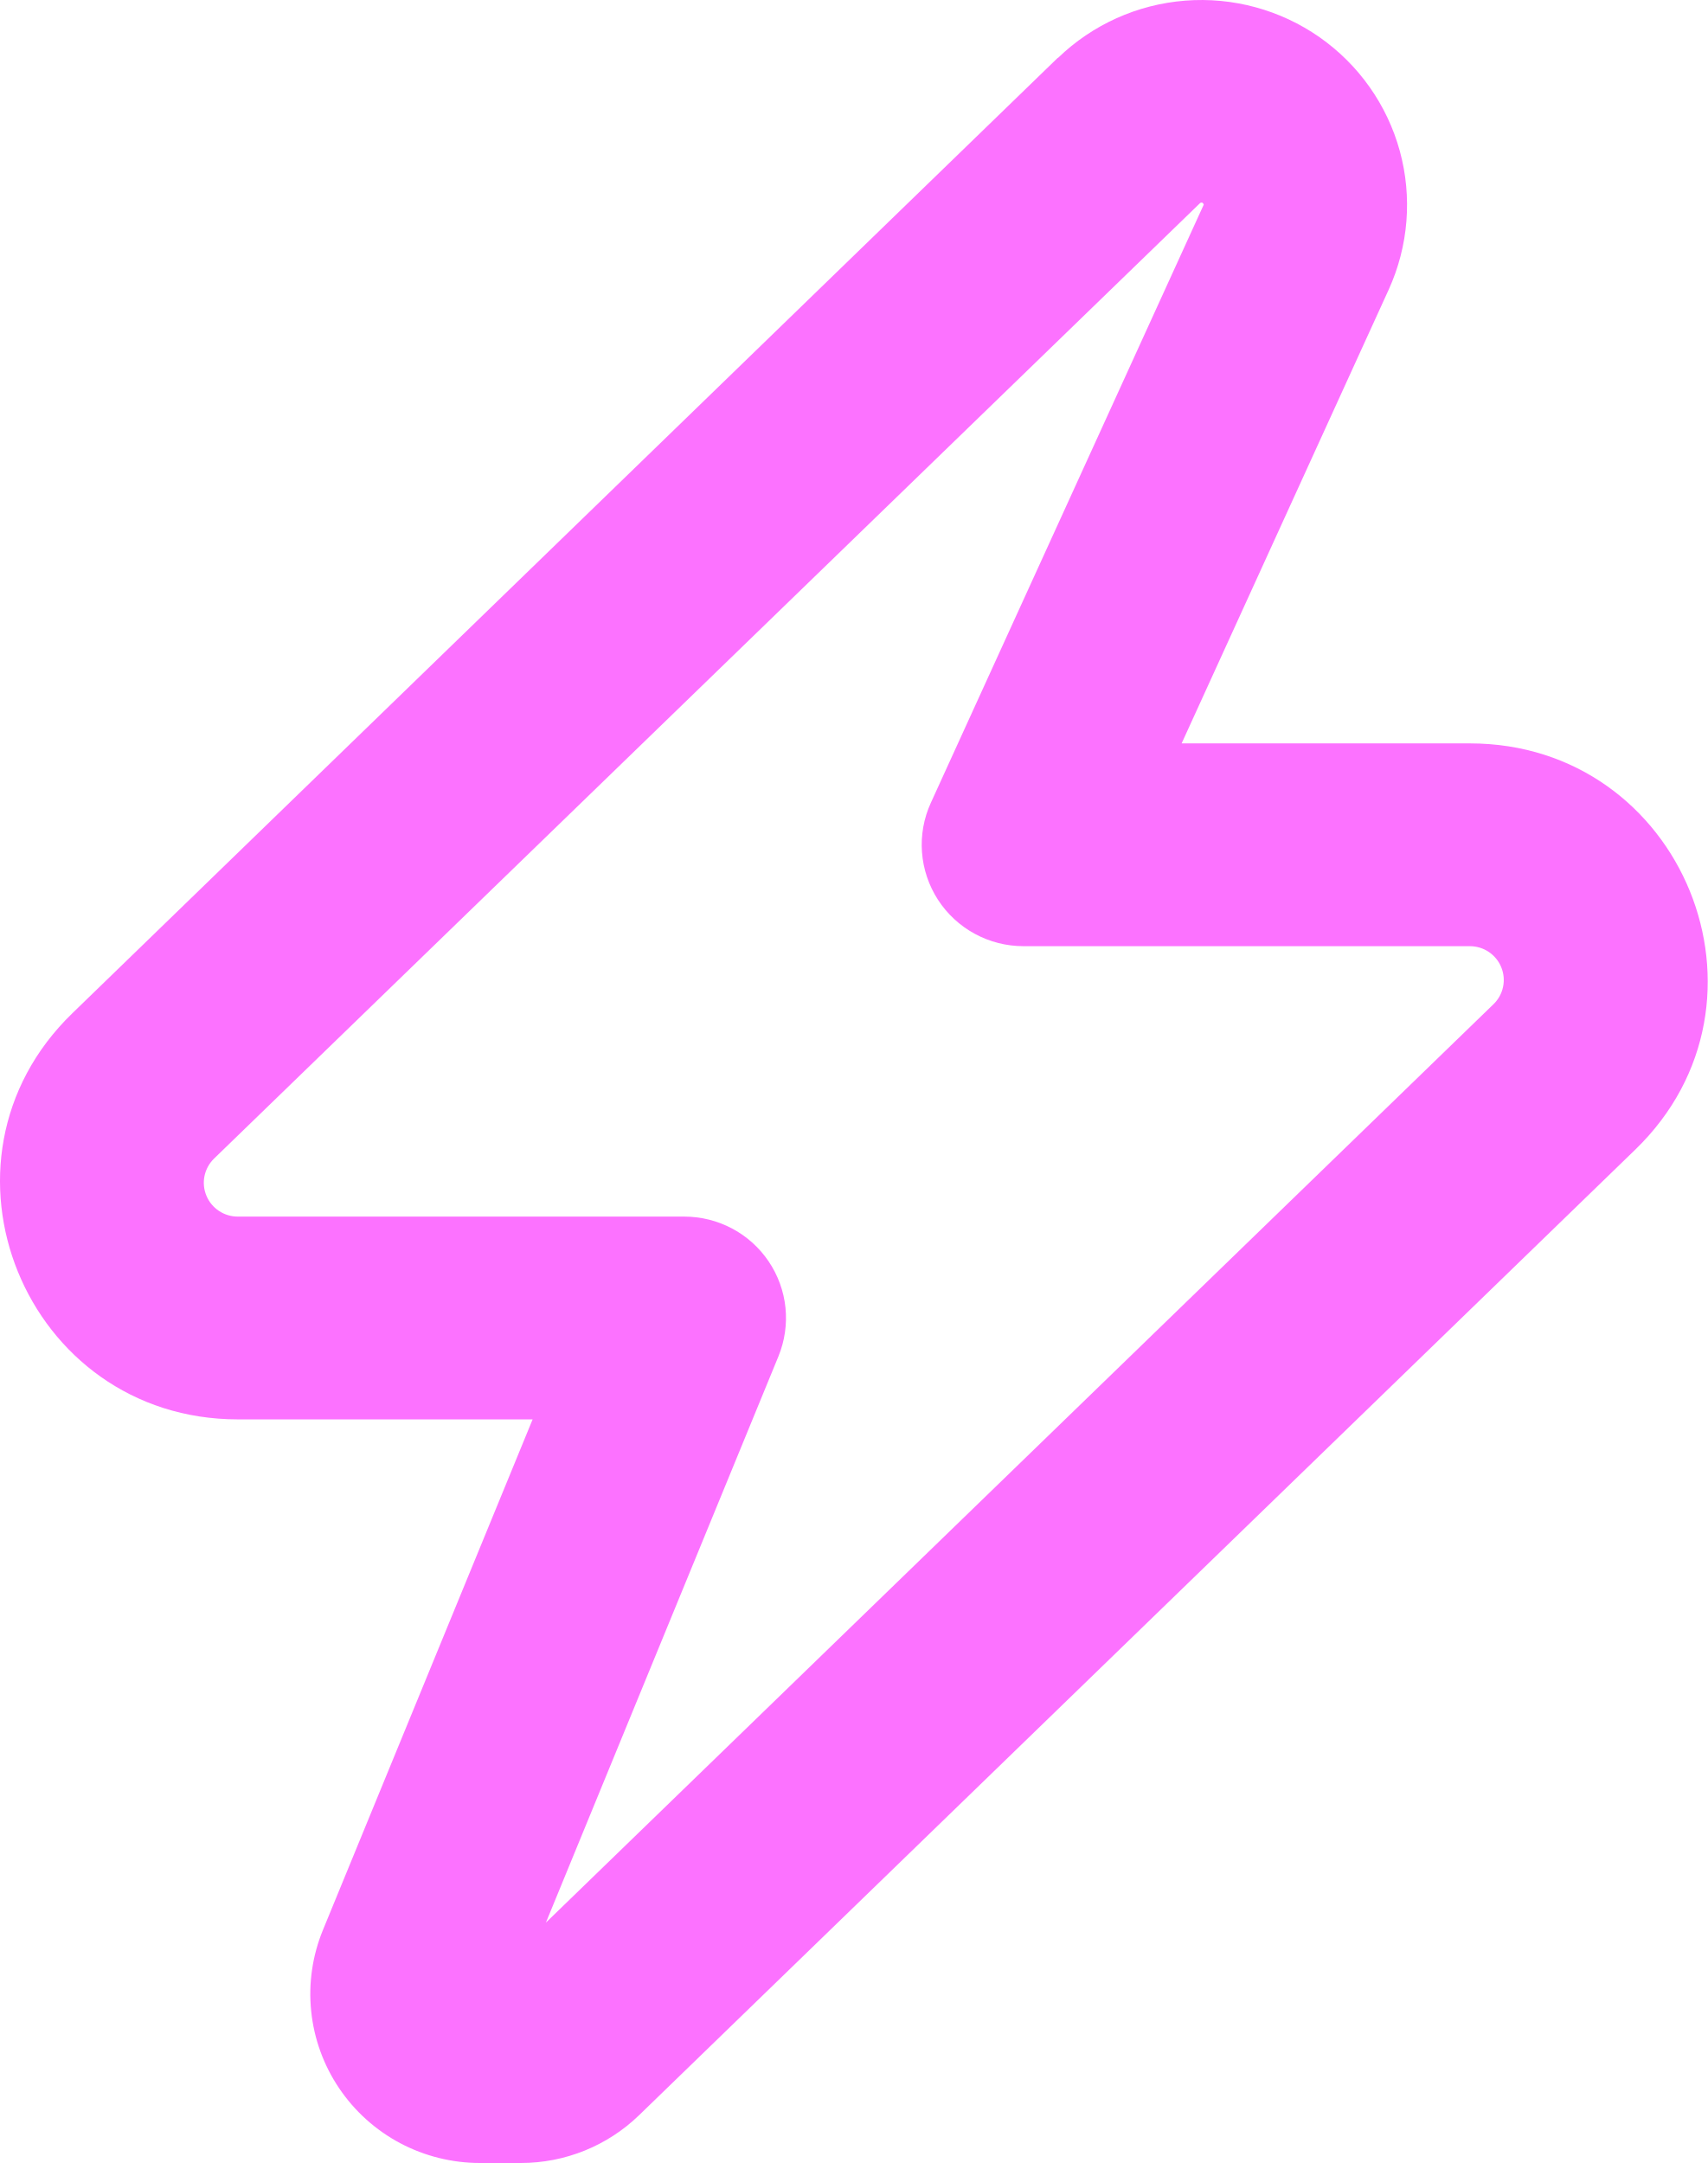
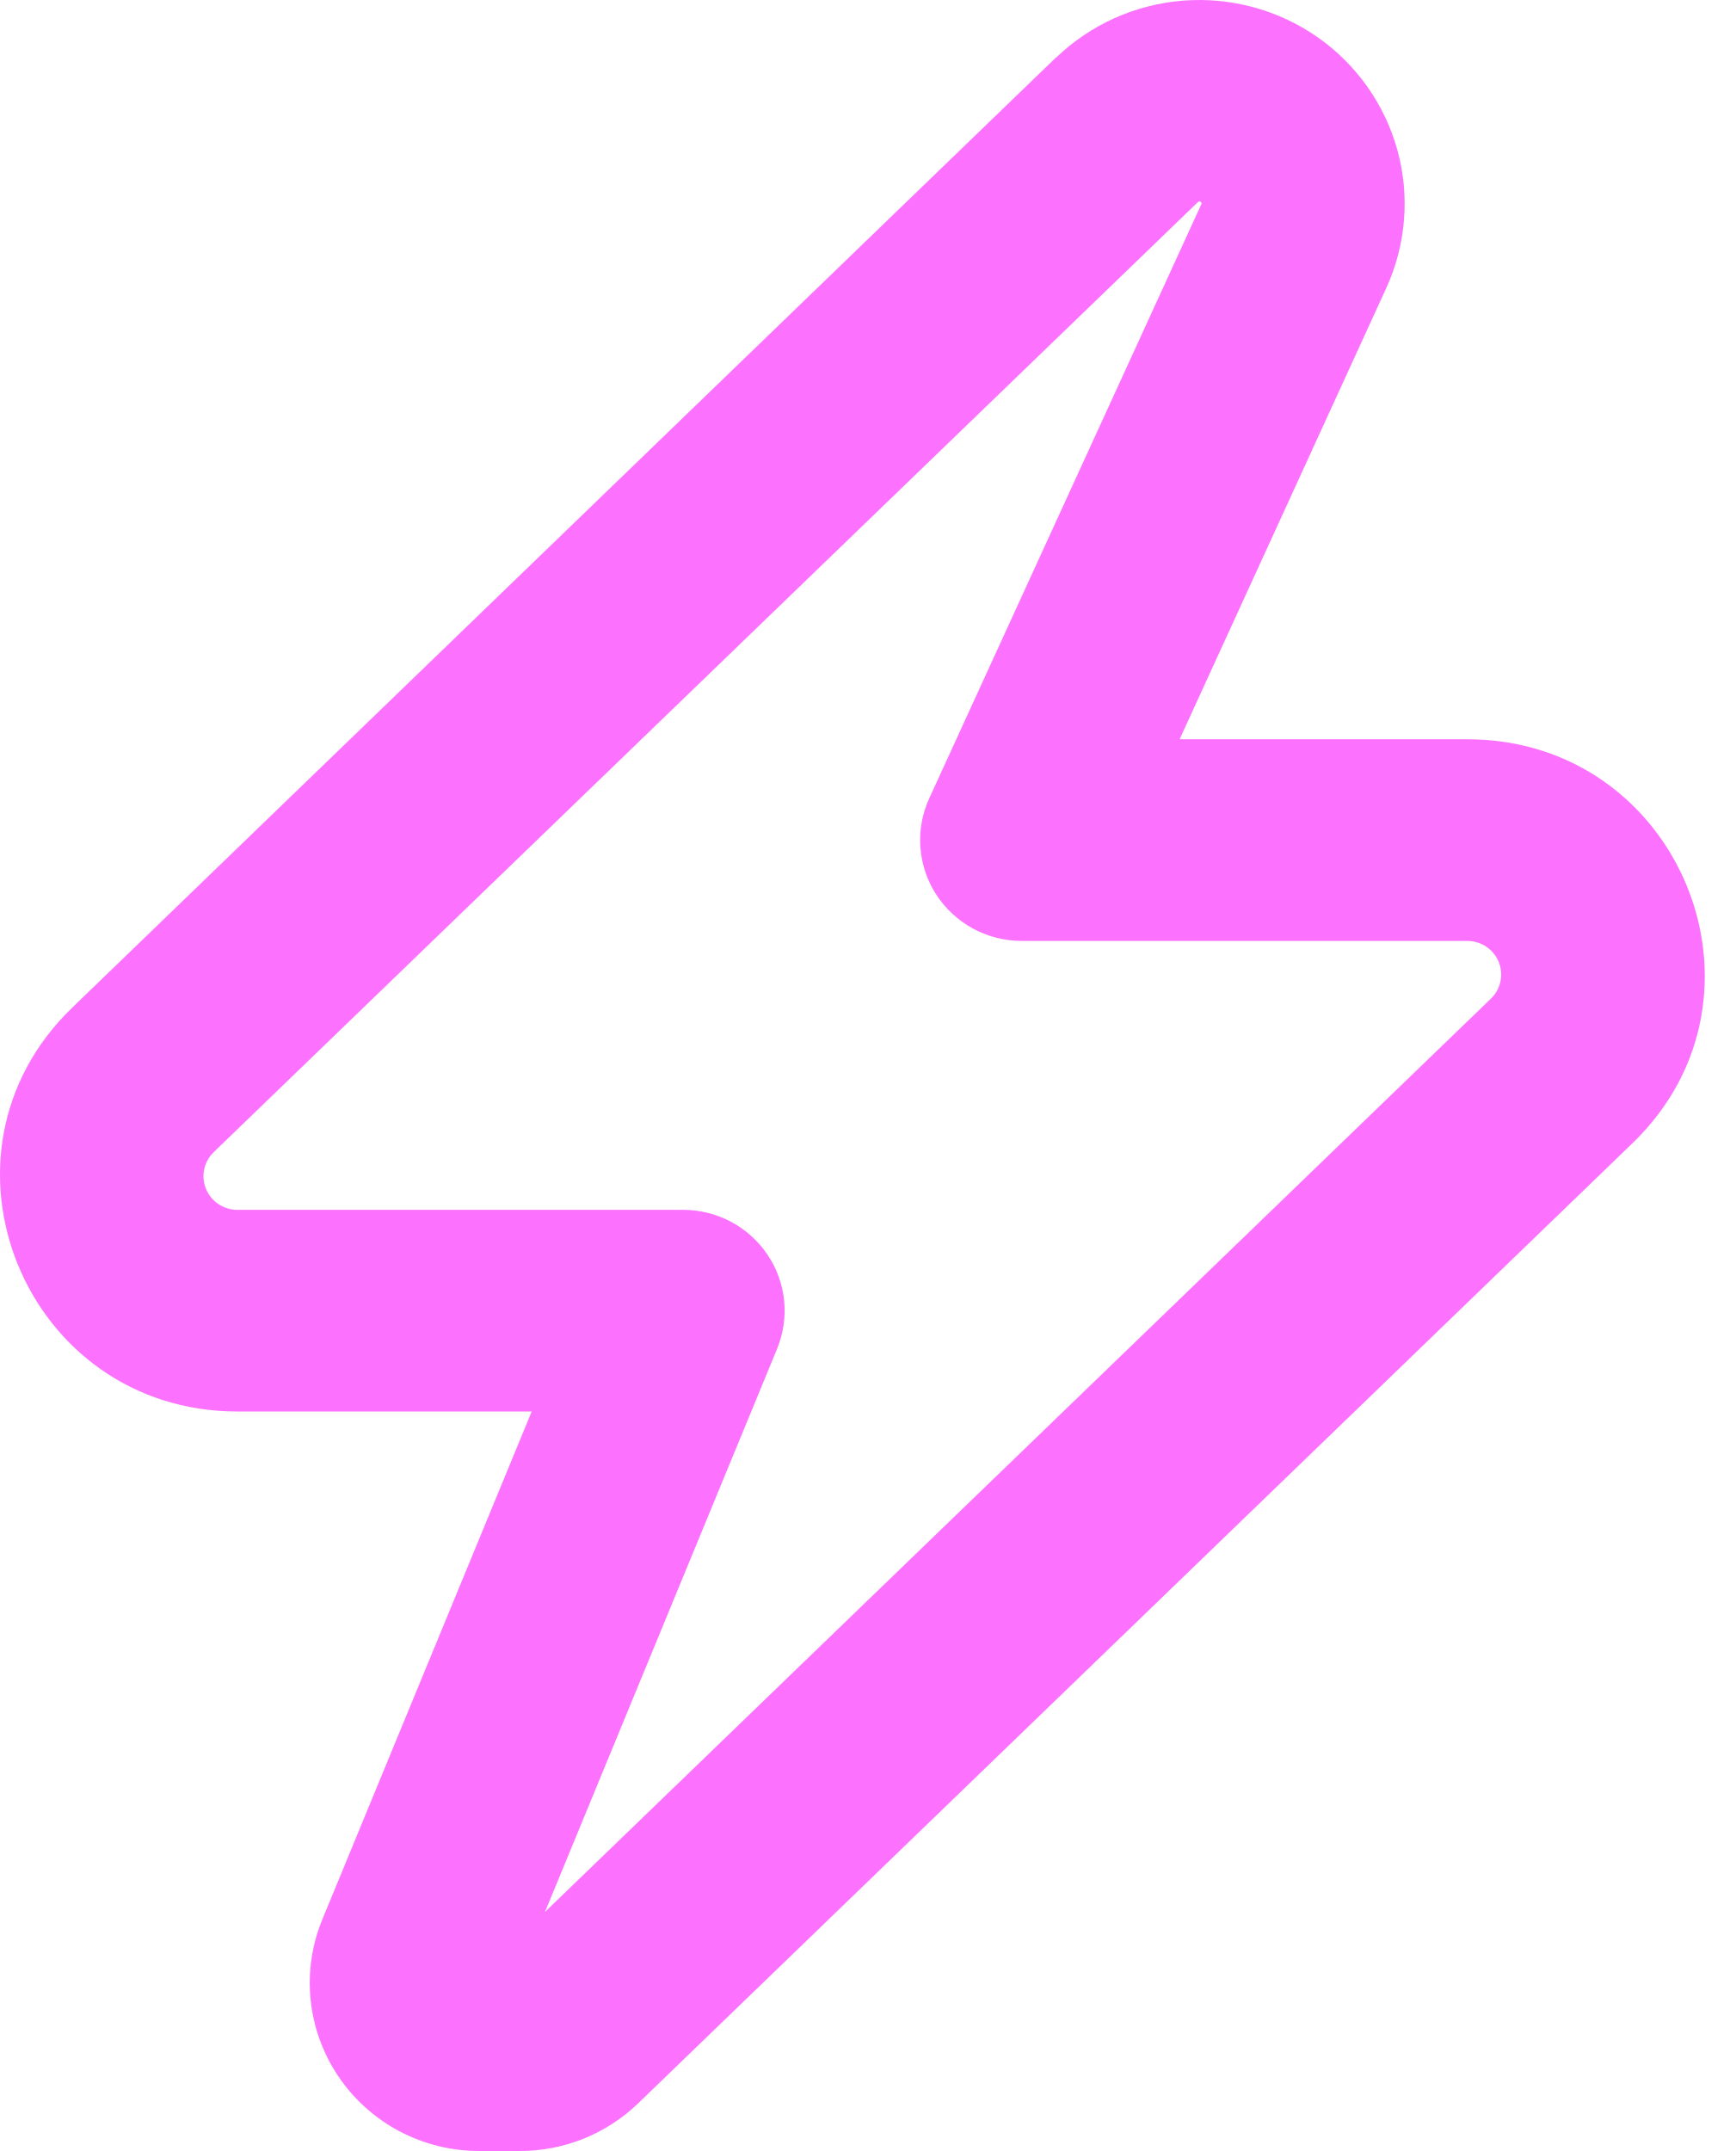
- <svg xmlns="http://www.w3.org/2000/svg" width="45" height="57" viewBox="0 0 45 57" fill="none">
-   <path d="M27.879 1.526C28.785 0.65 29.969 0.116 31.228 0.017C32.486 -0.082 33.74 0.259 34.773 0.982C35.806 1.706 36.553 2.765 36.886 3.979C37.218 5.192 37.115 6.483 36.595 7.629L31.137 19.59H38.73C44.345 19.59 47.12 26.391 43.093 30.293L16.842 55.739C16.008 56.547 14.891 57 13.727 57H12.647C11.914 57 11.191 56.82 10.544 56.477C9.897 56.133 9.345 55.636 8.936 55.029C8.527 54.423 8.274 53.725 8.2 52.998C8.125 52.271 8.232 51.537 8.509 50.861L14.035 37.404H6.27C0.655 37.404 -2.12 30.602 1.907 26.701L27.875 1.522L27.879 1.526ZM31.623 5.352L5.641 30.531C5.513 30.655 5.426 30.814 5.389 30.988C5.353 31.162 5.37 31.343 5.438 31.507C5.505 31.671 5.621 31.812 5.769 31.91C5.917 32.009 6.092 32.061 6.27 32.06H18.029C18.47 32.06 18.903 32.168 19.291 32.374C19.68 32.58 20.011 32.879 20.256 33.243C20.501 33.607 20.653 34.025 20.698 34.461C20.742 34.898 20.678 35.338 20.512 35.744L14.385 50.665L39.356 26.462C39.483 26.339 39.571 26.18 39.607 26.006C39.643 25.833 39.627 25.652 39.559 25.488C39.492 25.324 39.377 25.184 39.23 25.085C39.082 24.986 38.908 24.934 38.73 24.934H26.971C26.522 24.934 26.08 24.822 25.686 24.608C25.292 24.394 24.959 24.085 24.715 23.709C24.473 23.333 24.328 22.903 24.295 22.457C24.262 22.011 24.342 21.564 24.528 21.157L31.709 5.416L31.72 5.395C31.717 5.384 31.712 5.373 31.706 5.363L31.684 5.342L31.656 5.338C31.645 5.338 31.634 5.345 31.623 5.352Z" fill="#FC72FF" />
+ <svg xmlns="http://www.w3.org/2000/svg" width="46" height="57" viewBox="0 0 46 57" fill="none">
+   <path d="M27.992 1.526C28.902 0.65 30.091 0.116 31.355 0.017C32.618 -0.082 33.877 0.259 34.915 0.982C35.952 1.706 36.702 2.765 37.036 3.979C37.37 5.192 37.266 6.483 36.743 7.629L31.264 19.59H38.887C44.525 19.59 47.312 26.391 43.268 30.293L16.911 55.739C16.073 56.547 14.951 57 13.783 57H12.698C11.962 57 11.237 56.82 10.587 56.477C9.937 56.133 9.383 55.636 8.972 55.029C8.562 54.423 8.308 53.725 8.233 52.998C8.158 52.271 8.265 51.537 8.544 50.861L14.092 37.404H6.296C0.658 37.404 -2.129 30.602 1.915 26.701L27.989 1.522L27.992 1.526ZM31.752 5.352L5.664 30.531C5.536 30.655 5.448 30.814 5.411 30.988C5.375 31.162 5.392 31.343 5.46 31.507C5.528 31.671 5.644 31.812 5.793 31.91C5.942 32.009 6.117 32.061 6.296 32.06H18.103C18.545 32.06 18.98 32.168 19.37 32.374C19.759 32.58 20.092 32.879 20.338 33.243C20.585 33.607 20.737 34.025 20.782 34.461C20.826 34.898 20.762 35.338 20.595 35.744L14.444 50.665L39.516 26.462C39.644 26.339 39.731 26.18 39.768 26.006C39.804 25.833 39.788 25.652 39.72 25.488C39.653 25.324 39.537 25.184 39.389 25.085C39.241 24.986 39.066 24.934 38.887 24.934H27.08C26.63 24.934 26.186 24.822 25.791 24.608C25.395 24.394 25.06 24.085 24.816 23.709C24.572 23.333 24.427 22.903 24.394 22.457C24.361 22.011 24.441 21.564 24.628 21.157L31.838 5.416L31.849 5.395C31.846 5.384 31.841 5.373 31.835 5.363L31.813 5.342L31.784 5.338C31.773 5.338 31.763 5.345 31.752 5.352Z" fill="#FC72FF" />
</svg>
